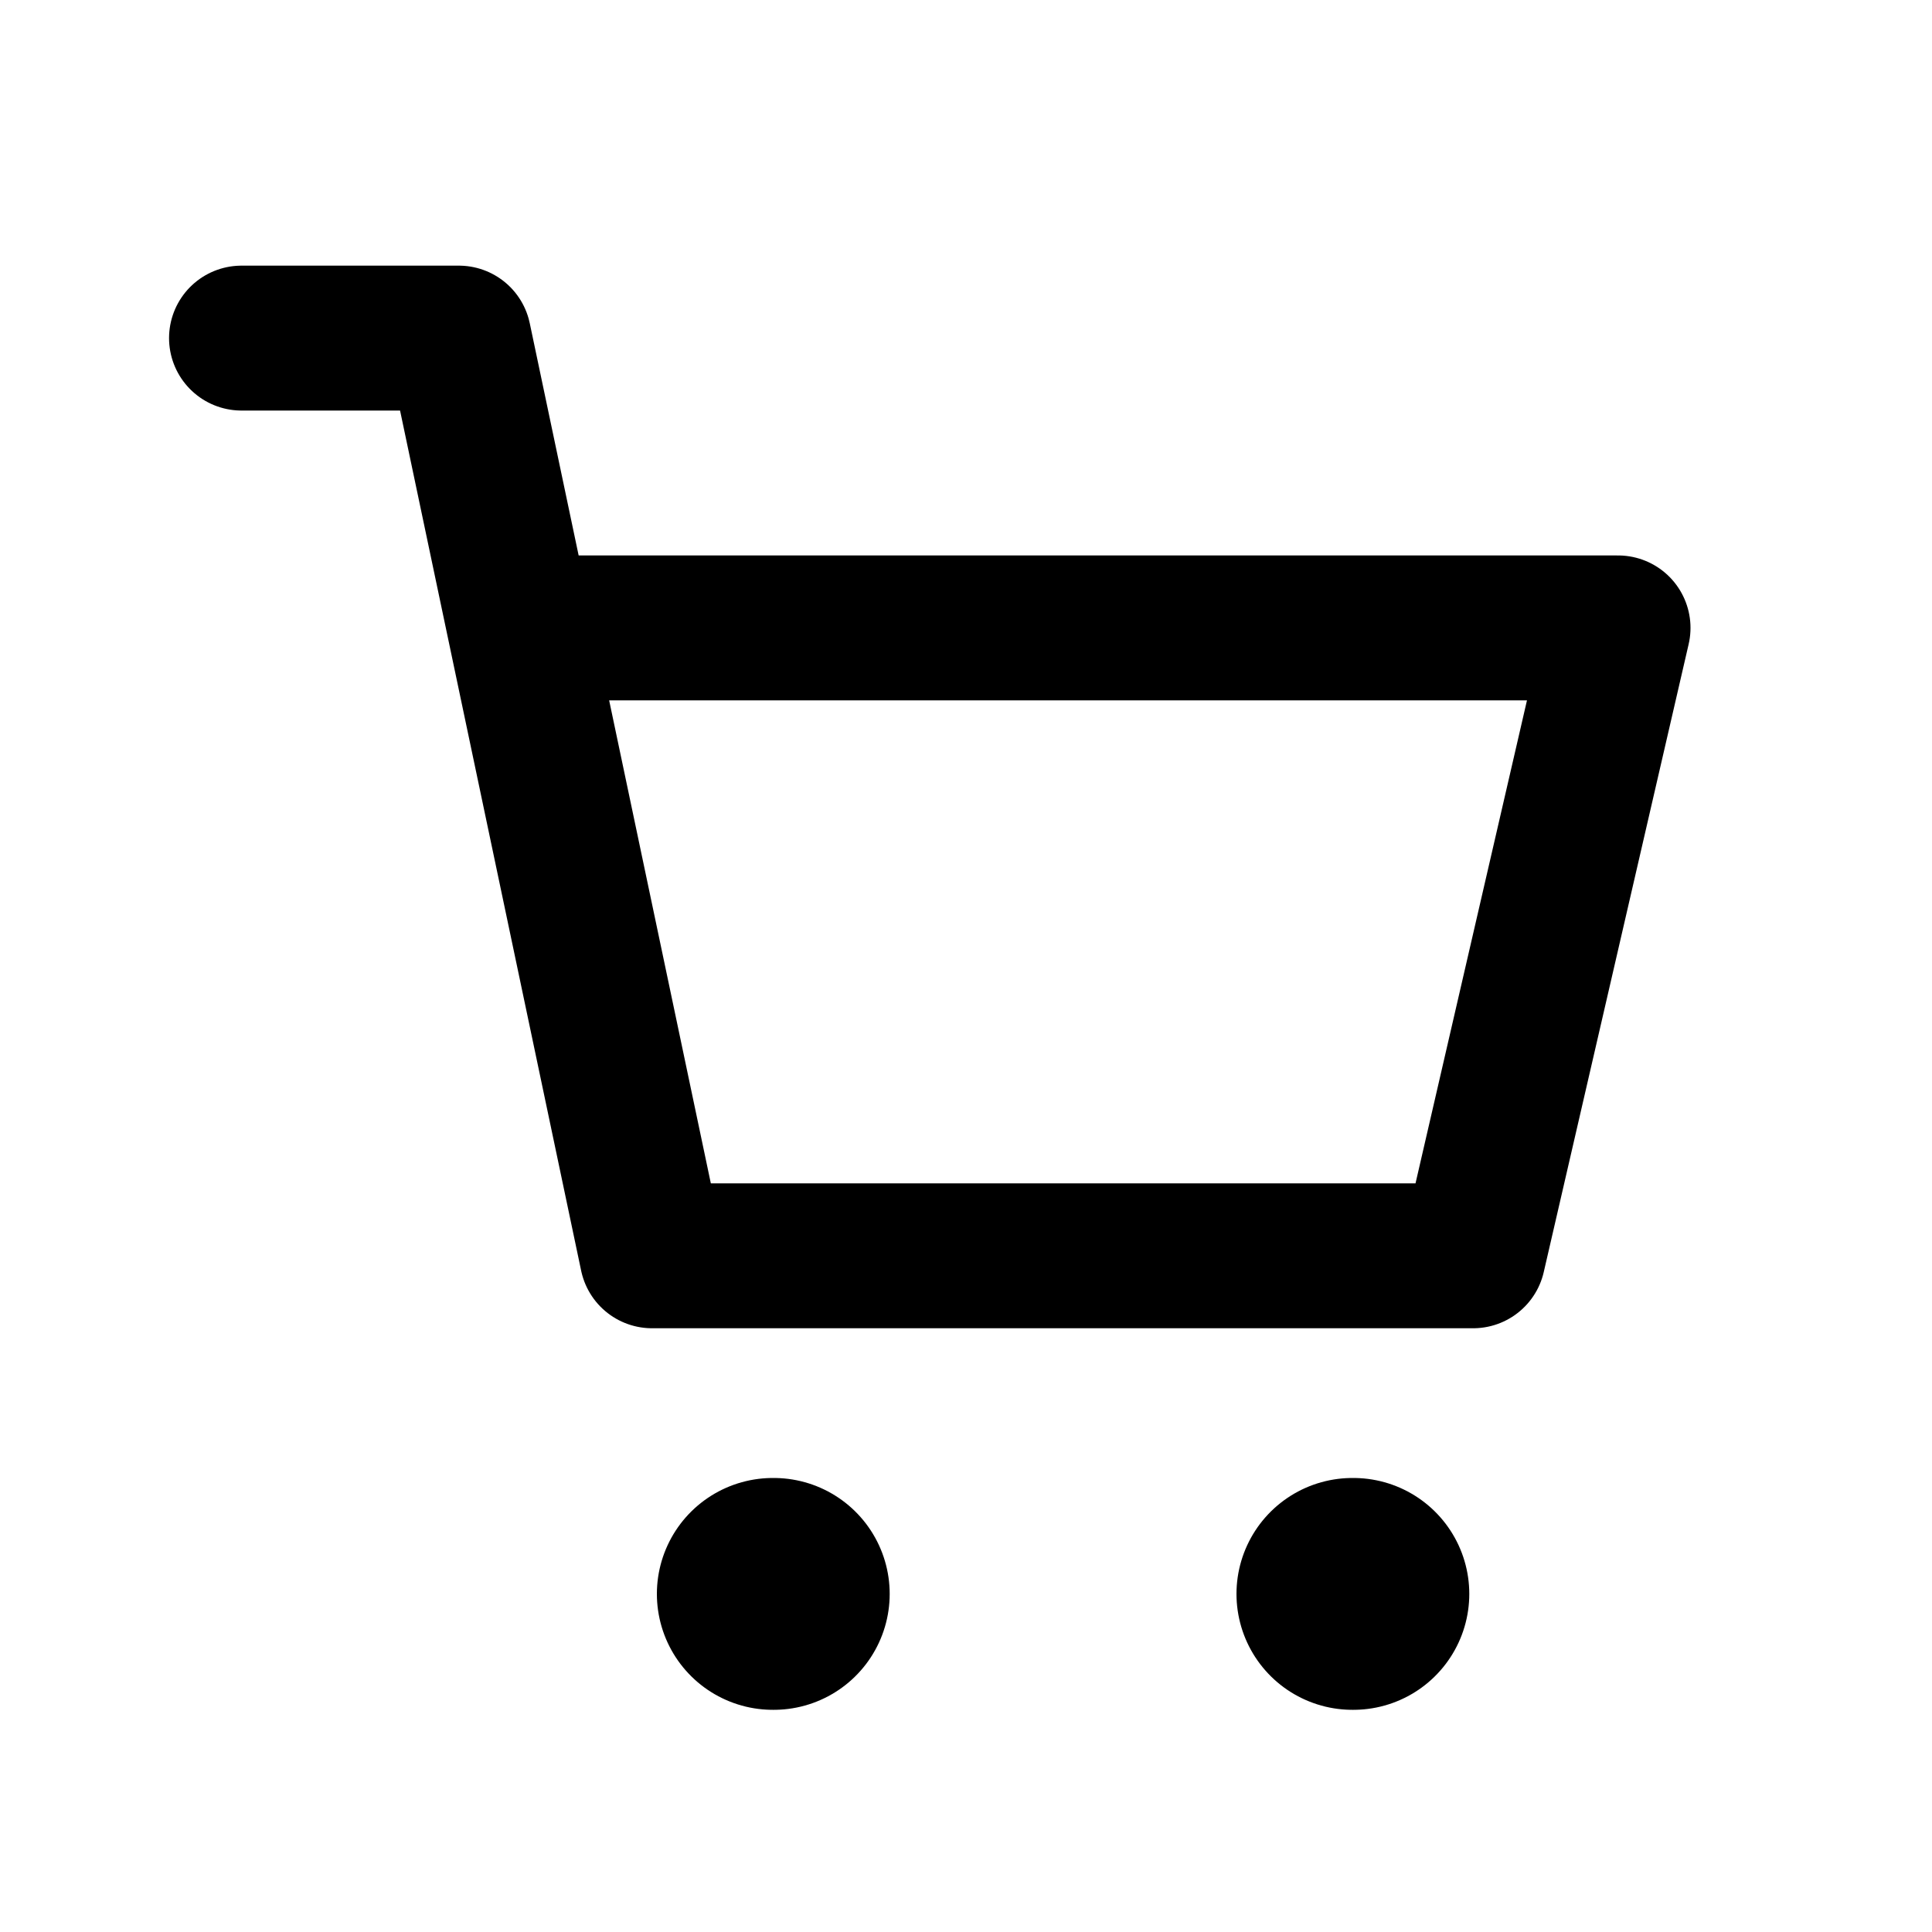
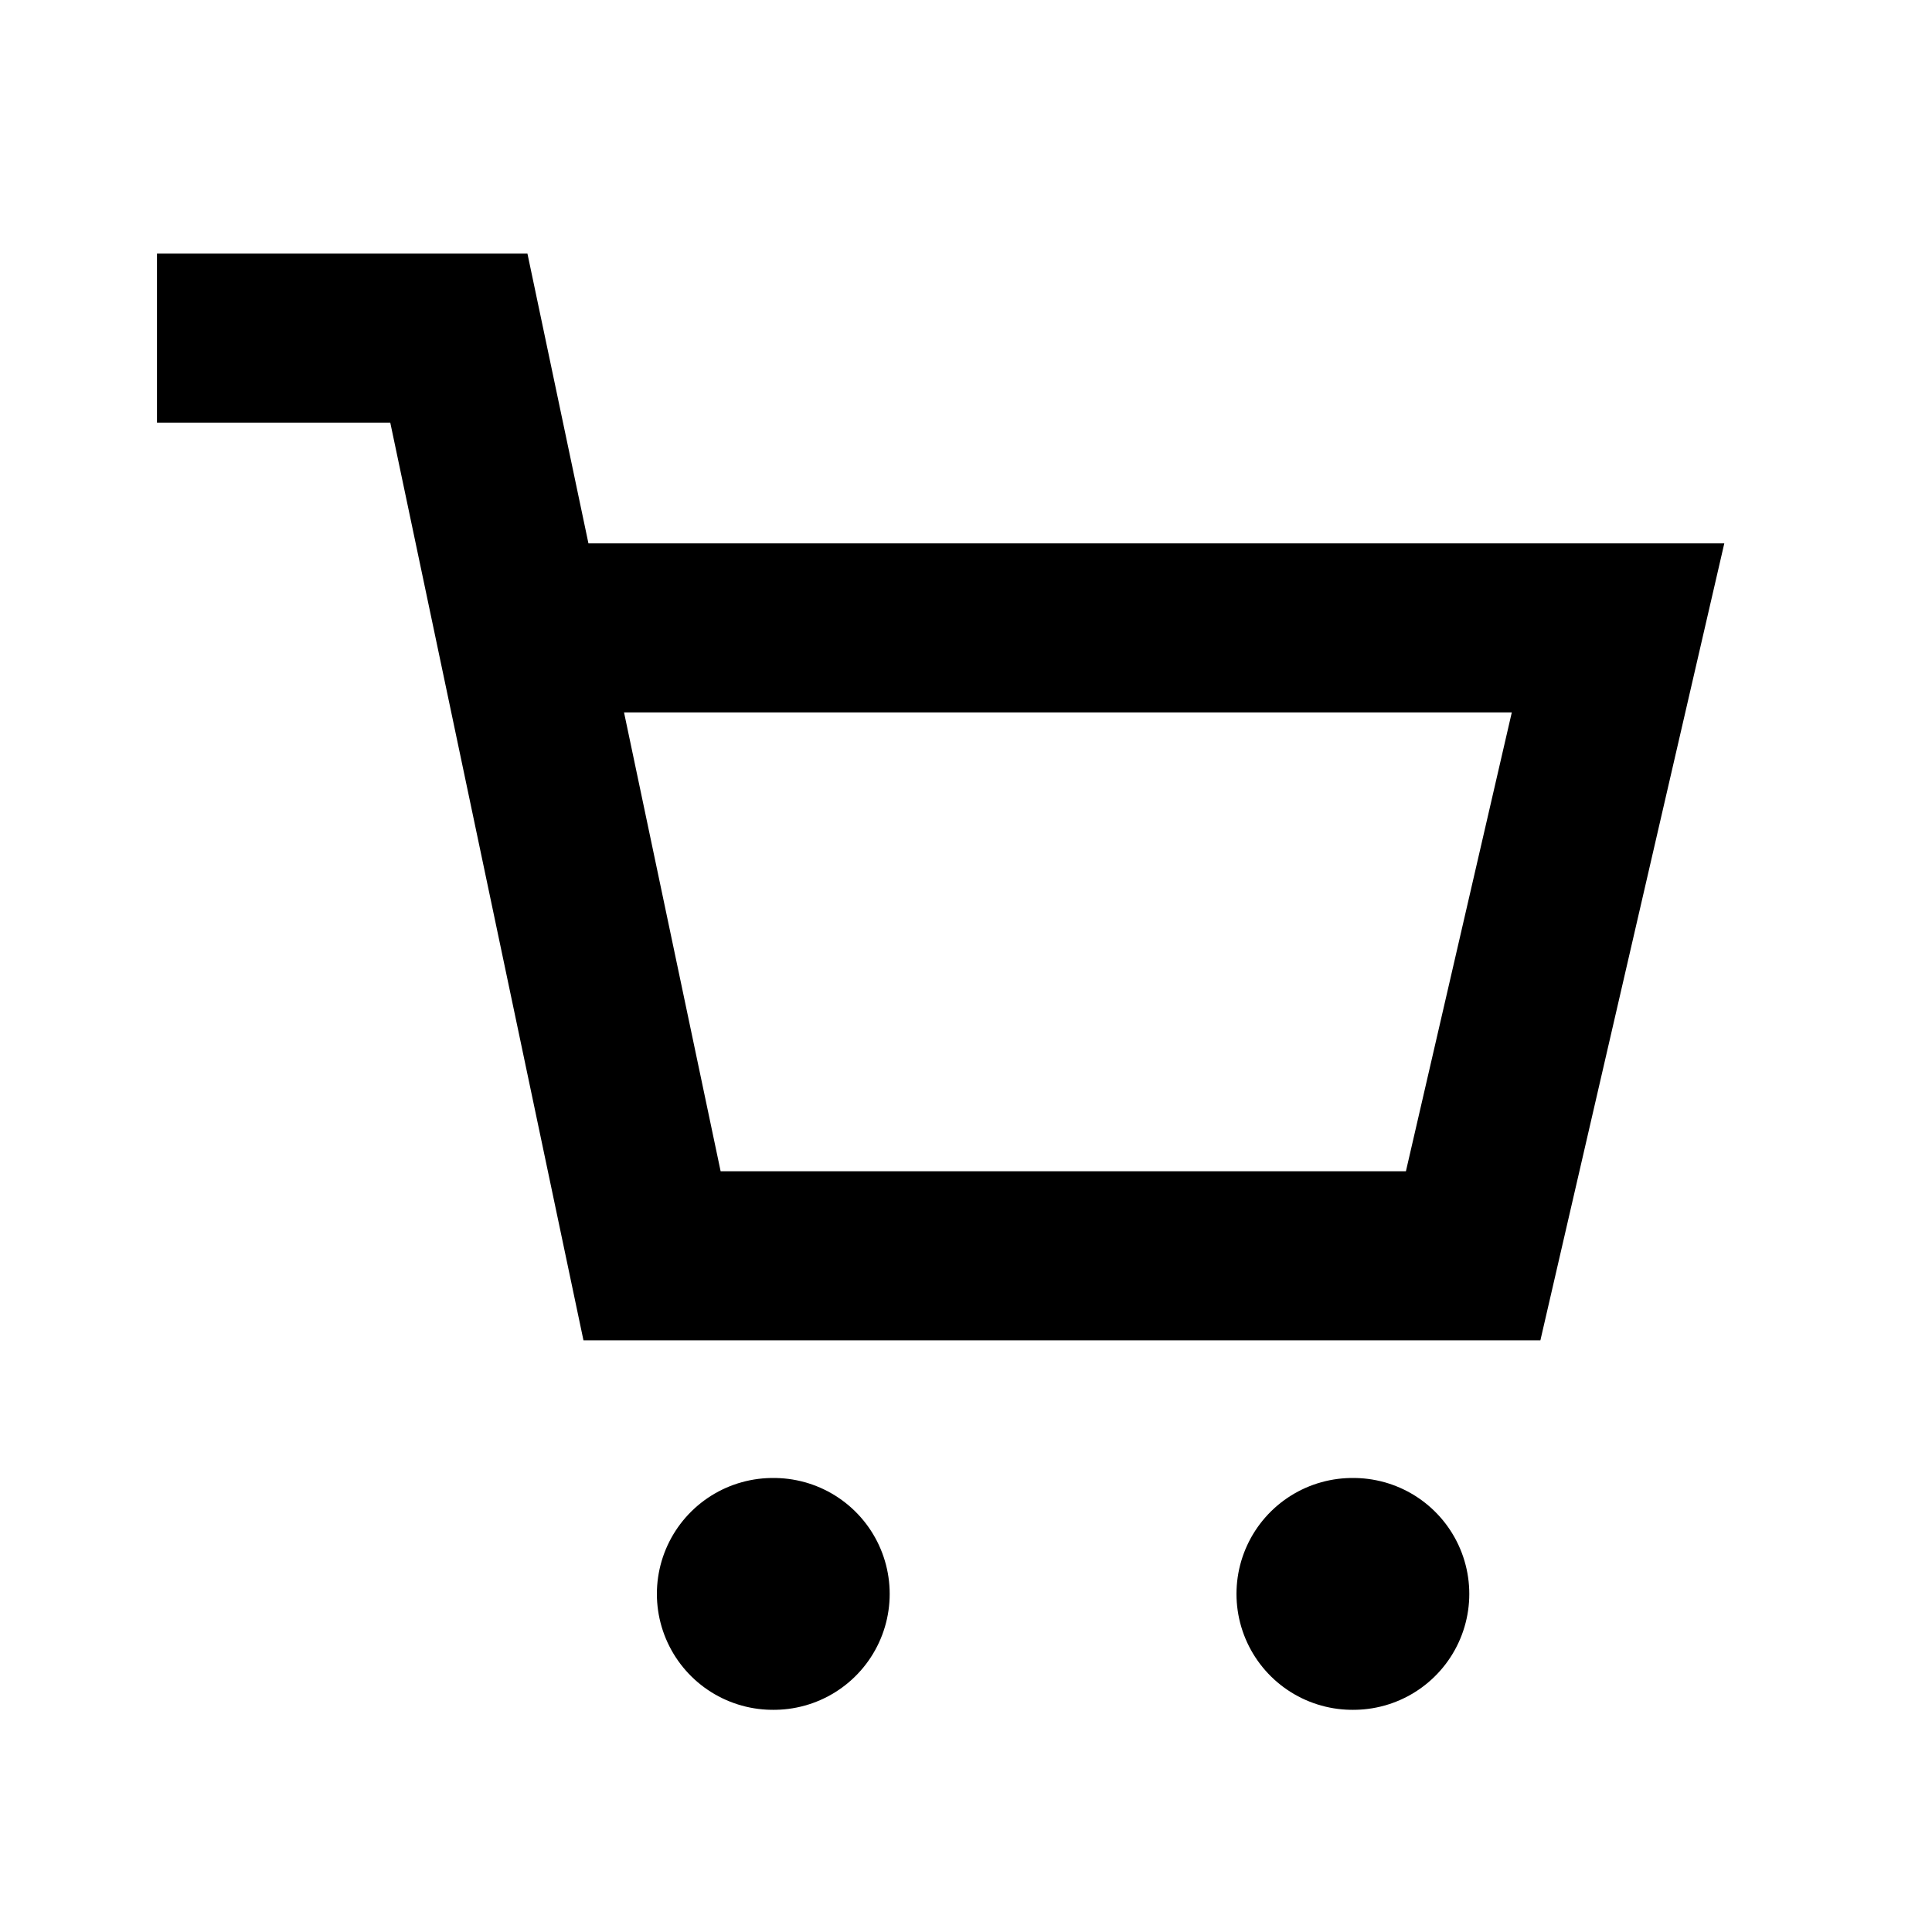
- <svg xmlns="http://www.w3.org/2000/svg" viewBox="0 0 20 20" fill="none" stroke="currentColor" stroke-width="1.5" stroke-linecap="round" stroke-linejoin="round">
+ <svg xmlns="http://www.w3.org/2000/svg" viewBox="0 0 20 20" fill="none" stroke="currentColor" stroke-width="1.75" stroke-linecap="square" stroke-linejoin="miter">
  <path d="M2.5 3.5h2.25l2 9.5h8.5l1.5-6.5H5.6" />
  <path d="M8 16.5h.01M14 16.5h.01" stroke-width="2.4" stroke-linecap="round" />
</svg>
